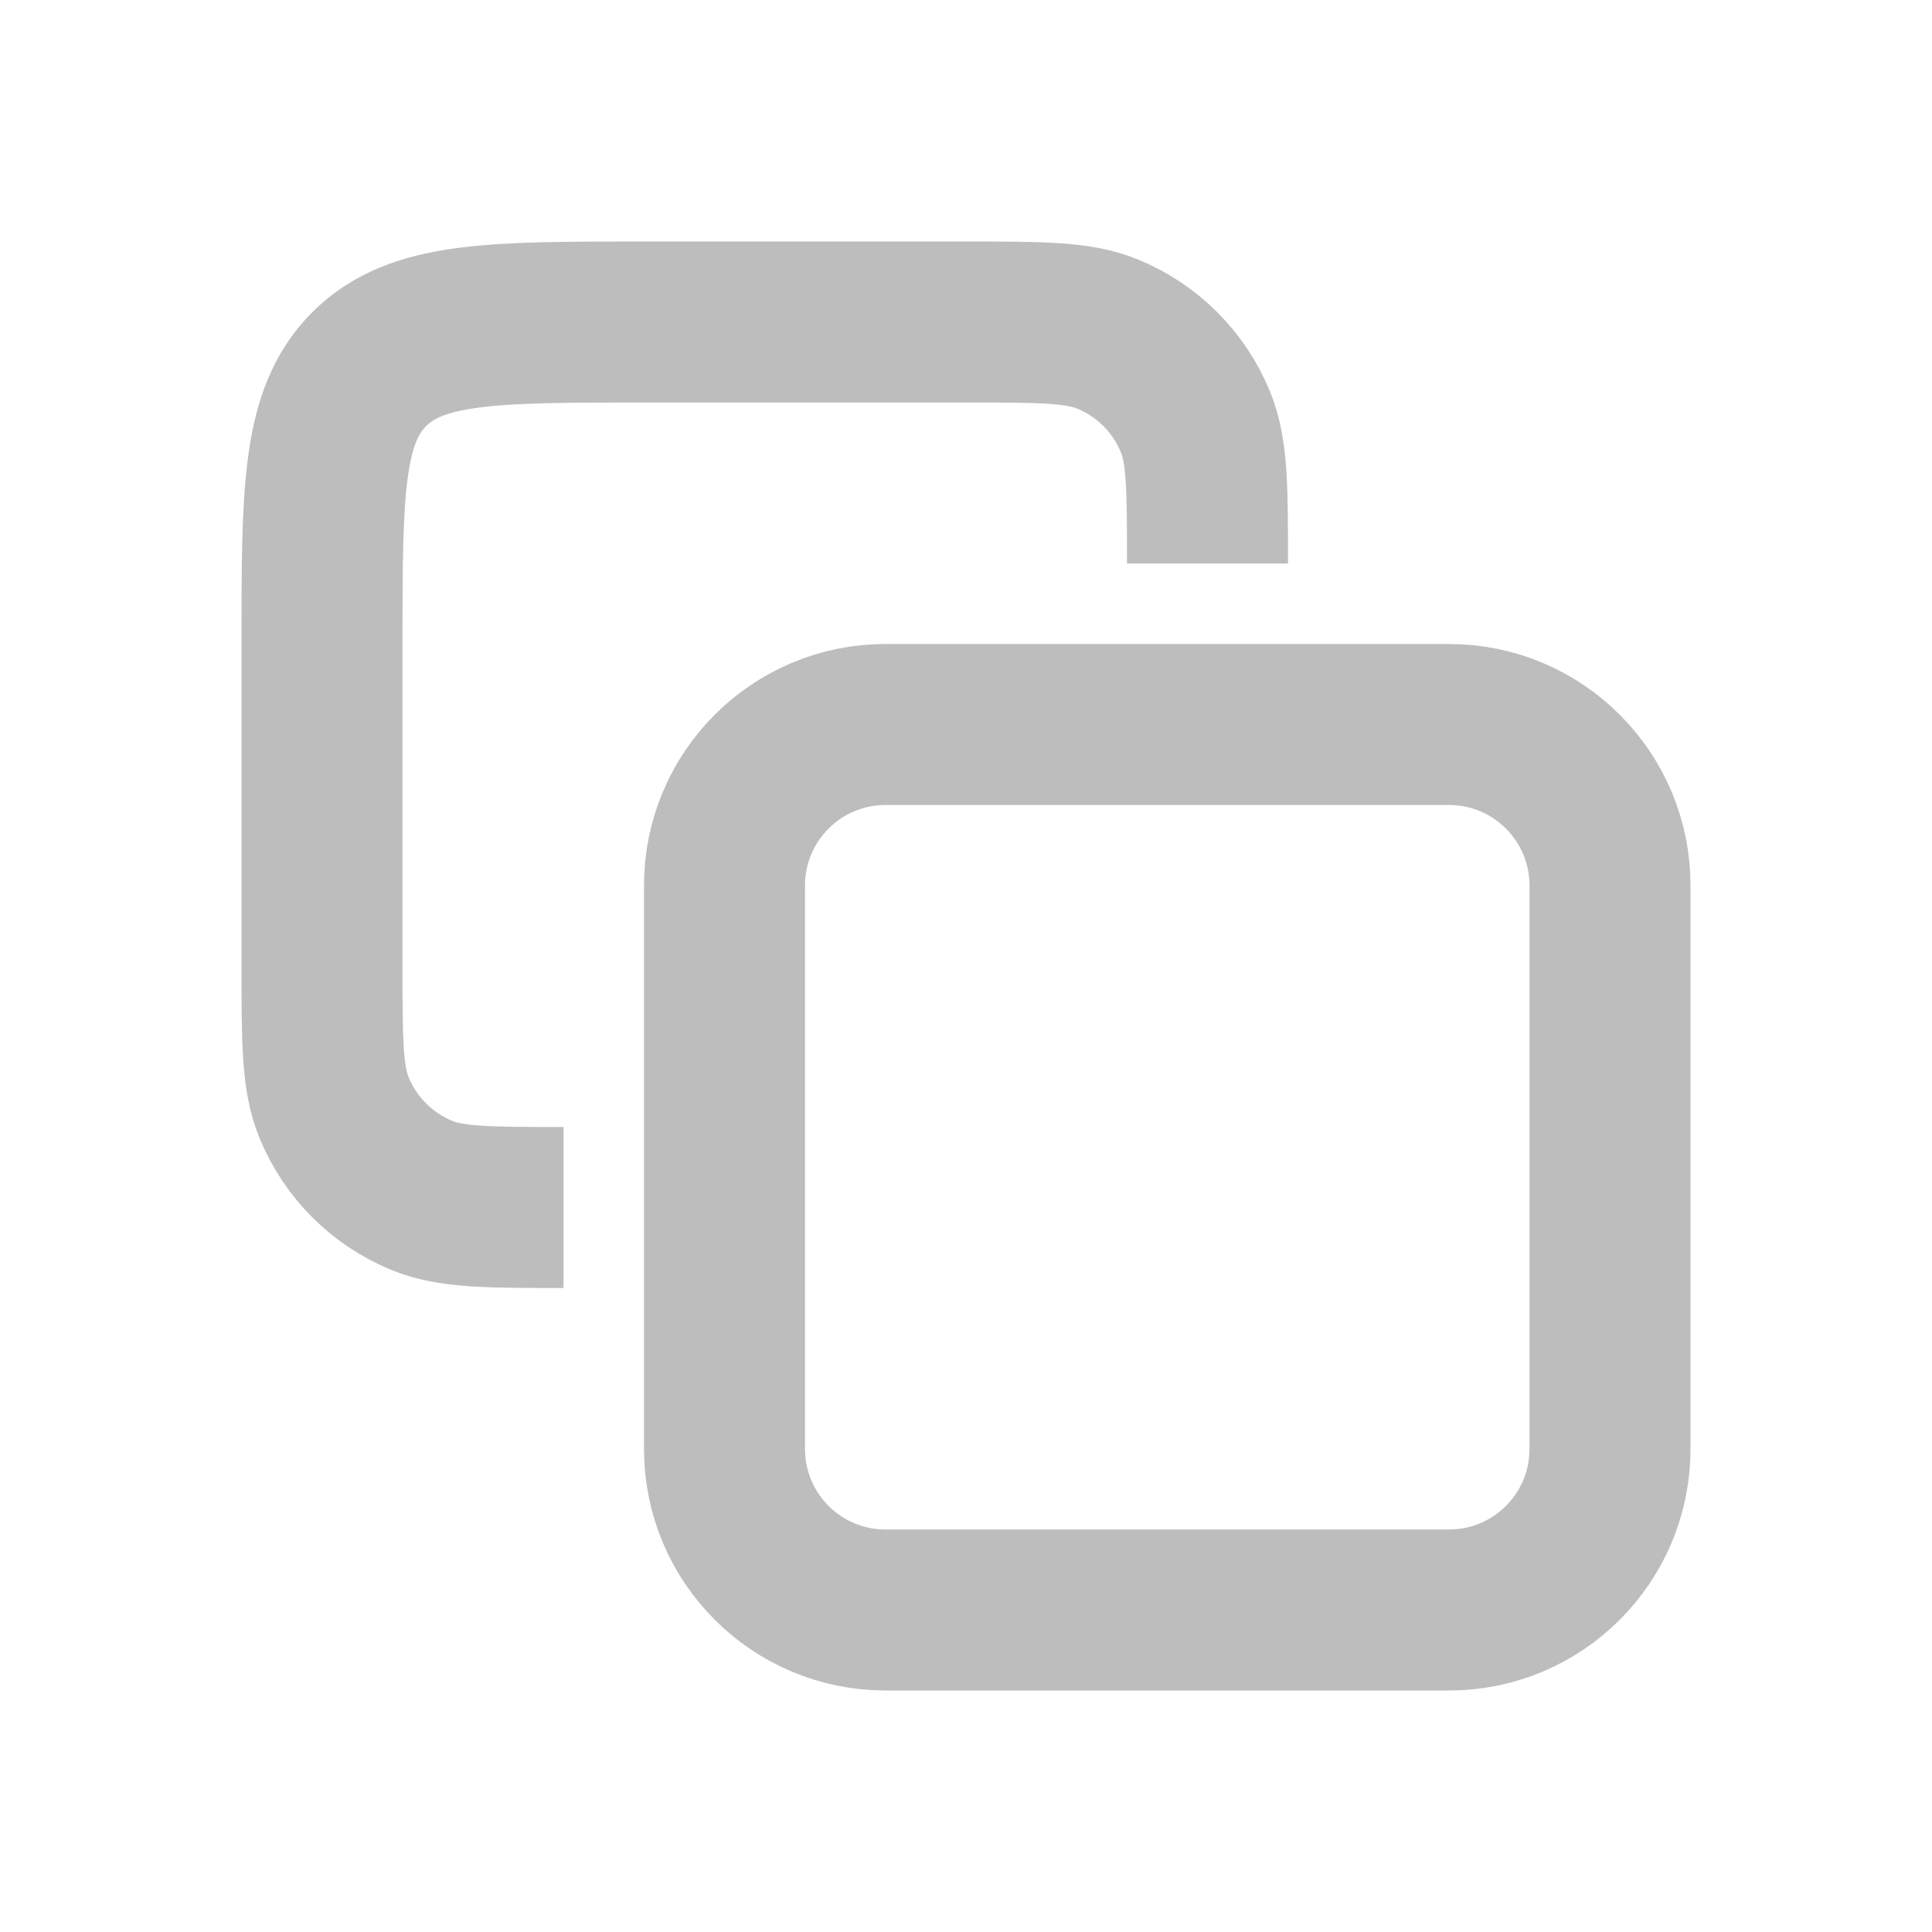
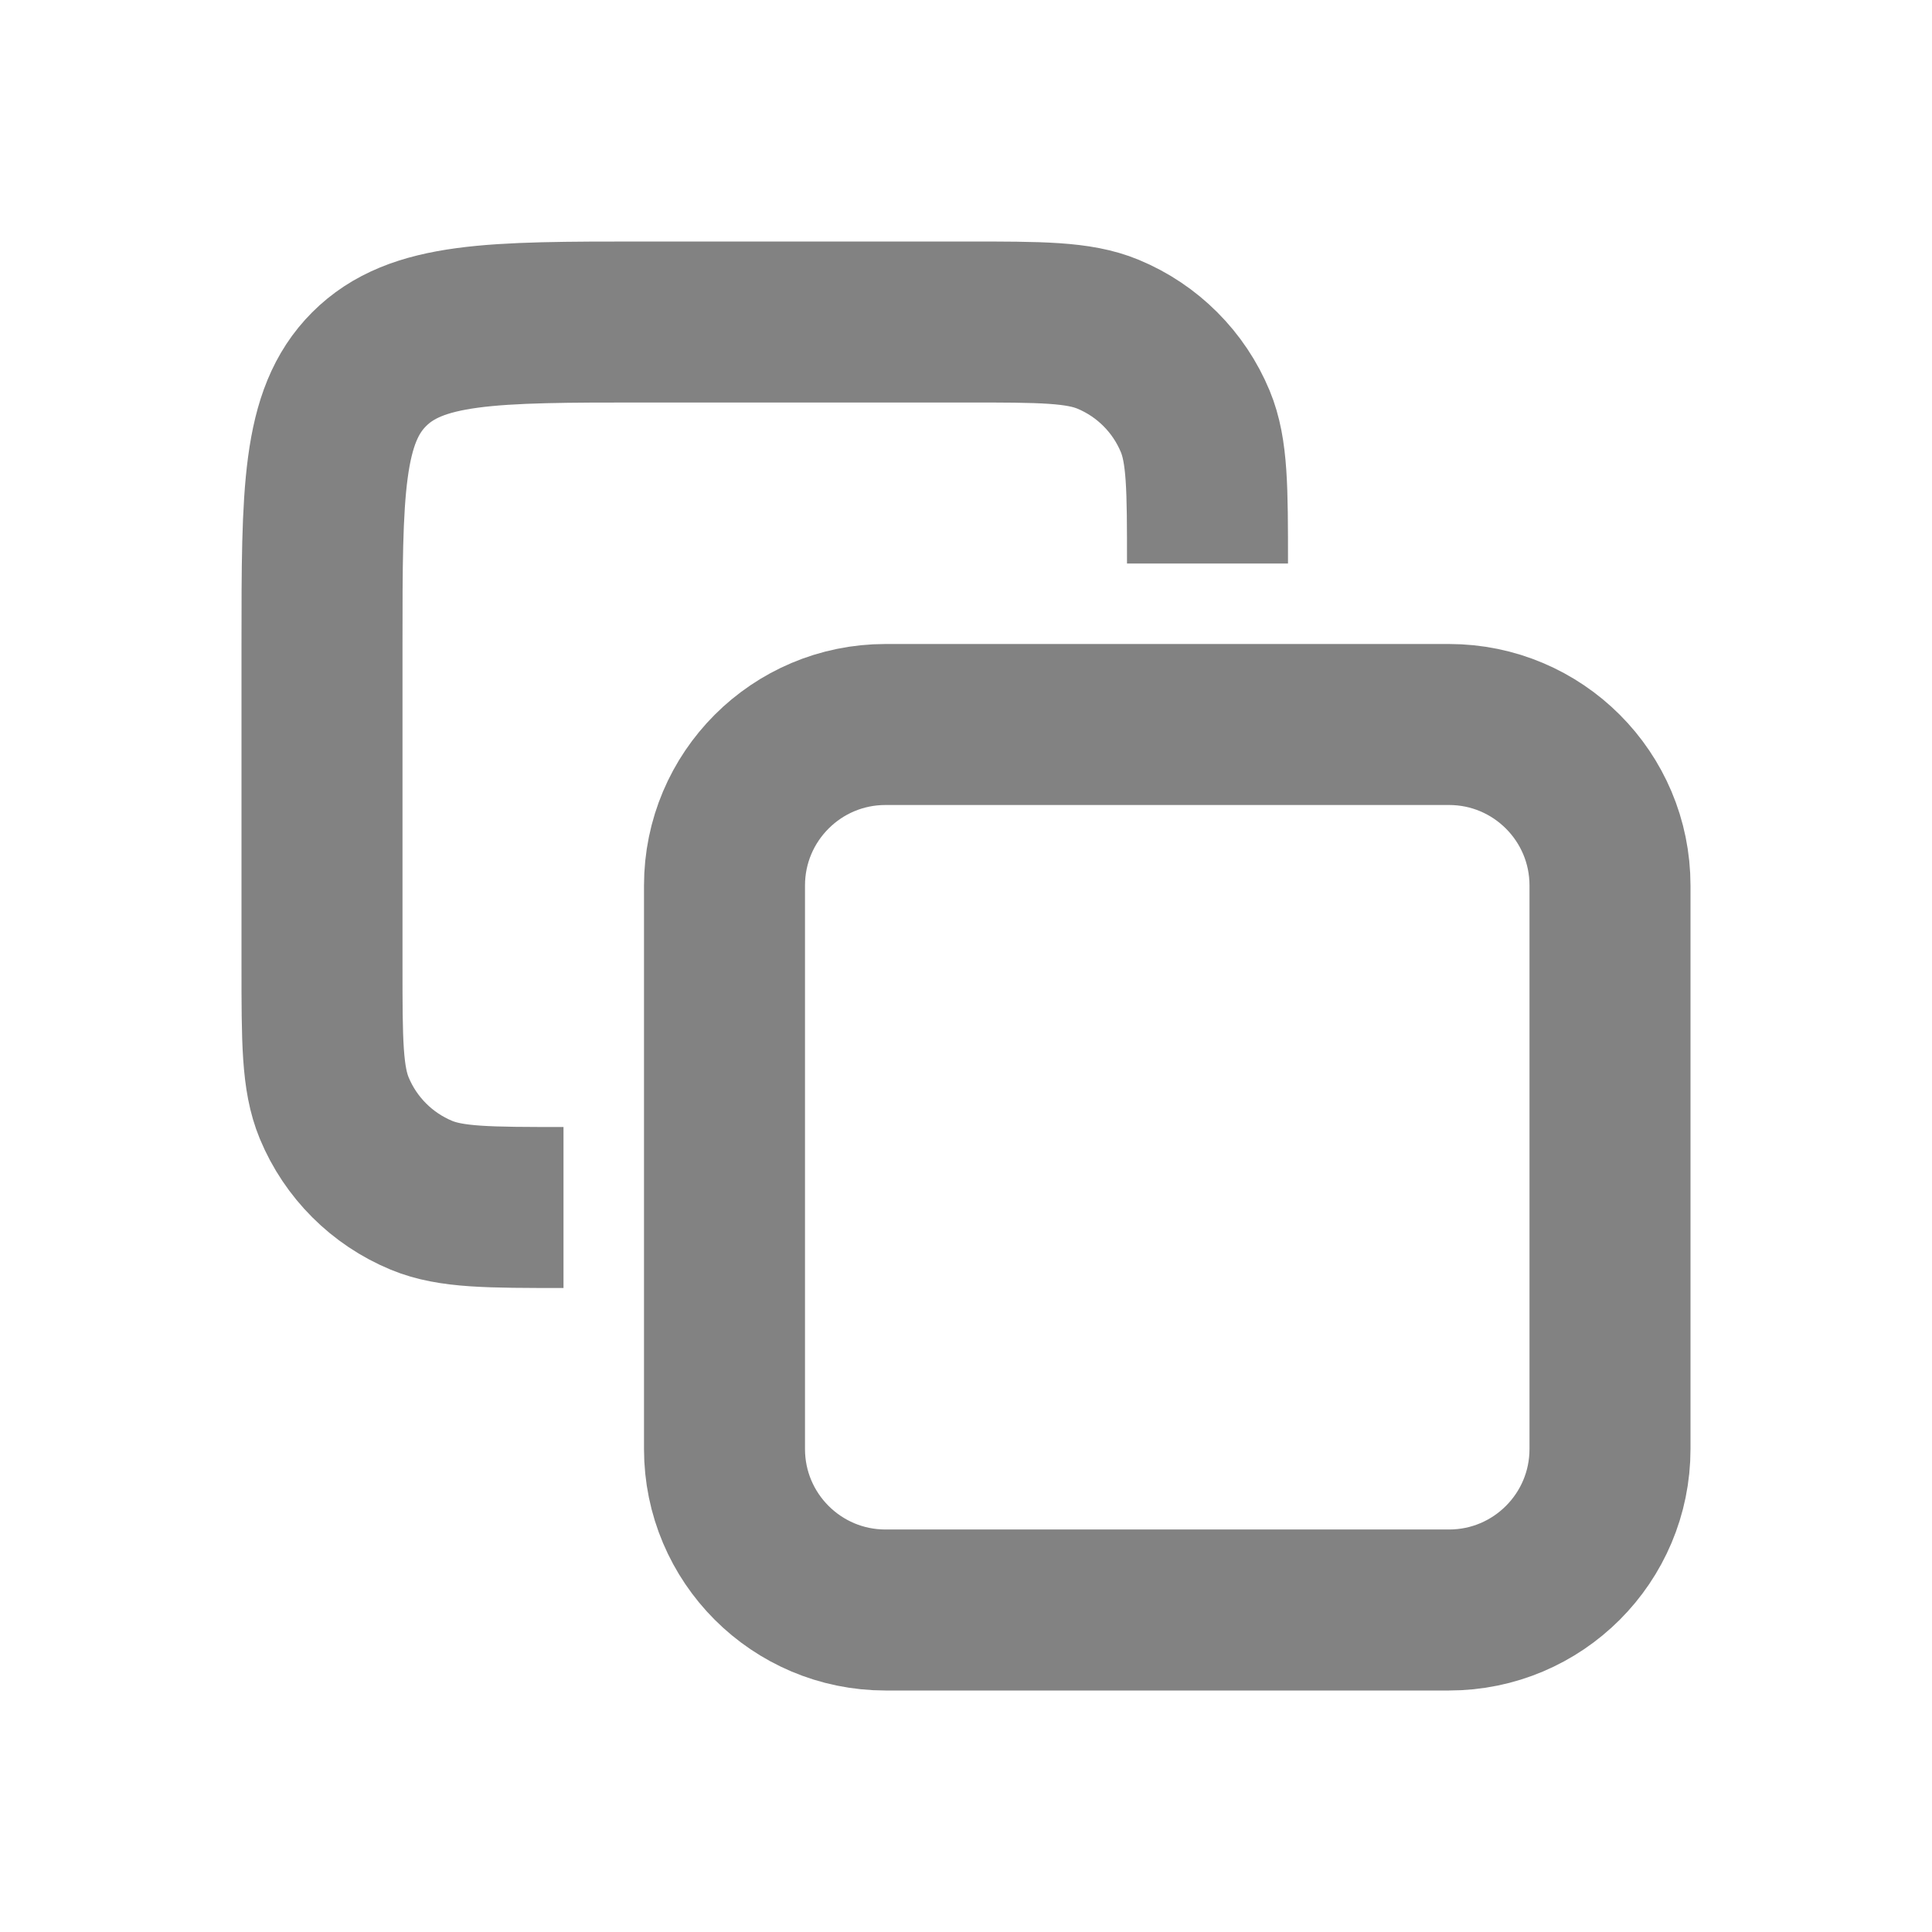
<svg xmlns="http://www.w3.org/2000/svg" width="24" height="24" viewBox="0 0 24 24" fill="none">
-   <path d="M15 7V7C15 6.068 15 5.602 14.848 5.235C14.645 4.745 14.255 4.355 13.765 4.152C13.398 4 12.932 4 12 4H8C6.114 4 5.172 4 4.586 4.586C4 5.172 4 6.114 4 8V12C4 12.932 4 13.398 4.152 13.765C4.355 14.255 4.745 14.645 5.235 14.848C5.602 15 6.068 15 7 15V15" stroke="#BDBDBD" stroke-width="2" />
-   <rect x="9" y="9" width="11" height="11" rx="2" stroke="#BDBDBD" stroke-width="2" />
+   <path d="M15 7V7C15 6.068 15 5.602 14.848 5.235C14.645 4.745 14.255 4.355 13.765 4.152C13.398 4 12.932 4 12 4H8C6.114 4 5.172 4 4.586 4.586C4 5.172 4 6.114 4 8V12C4 12.932 4 13.398 4.152 13.765C4.355 14.255 4.745 14.645 5.235 14.848C5.602 15 6.068 15 7 15V15" stroke="#828282" stroke-width="2" />
+   <rect x="9" y="9" width="11" height="11" rx="2" stroke="#828282" stroke-width="2" />
</svg>
